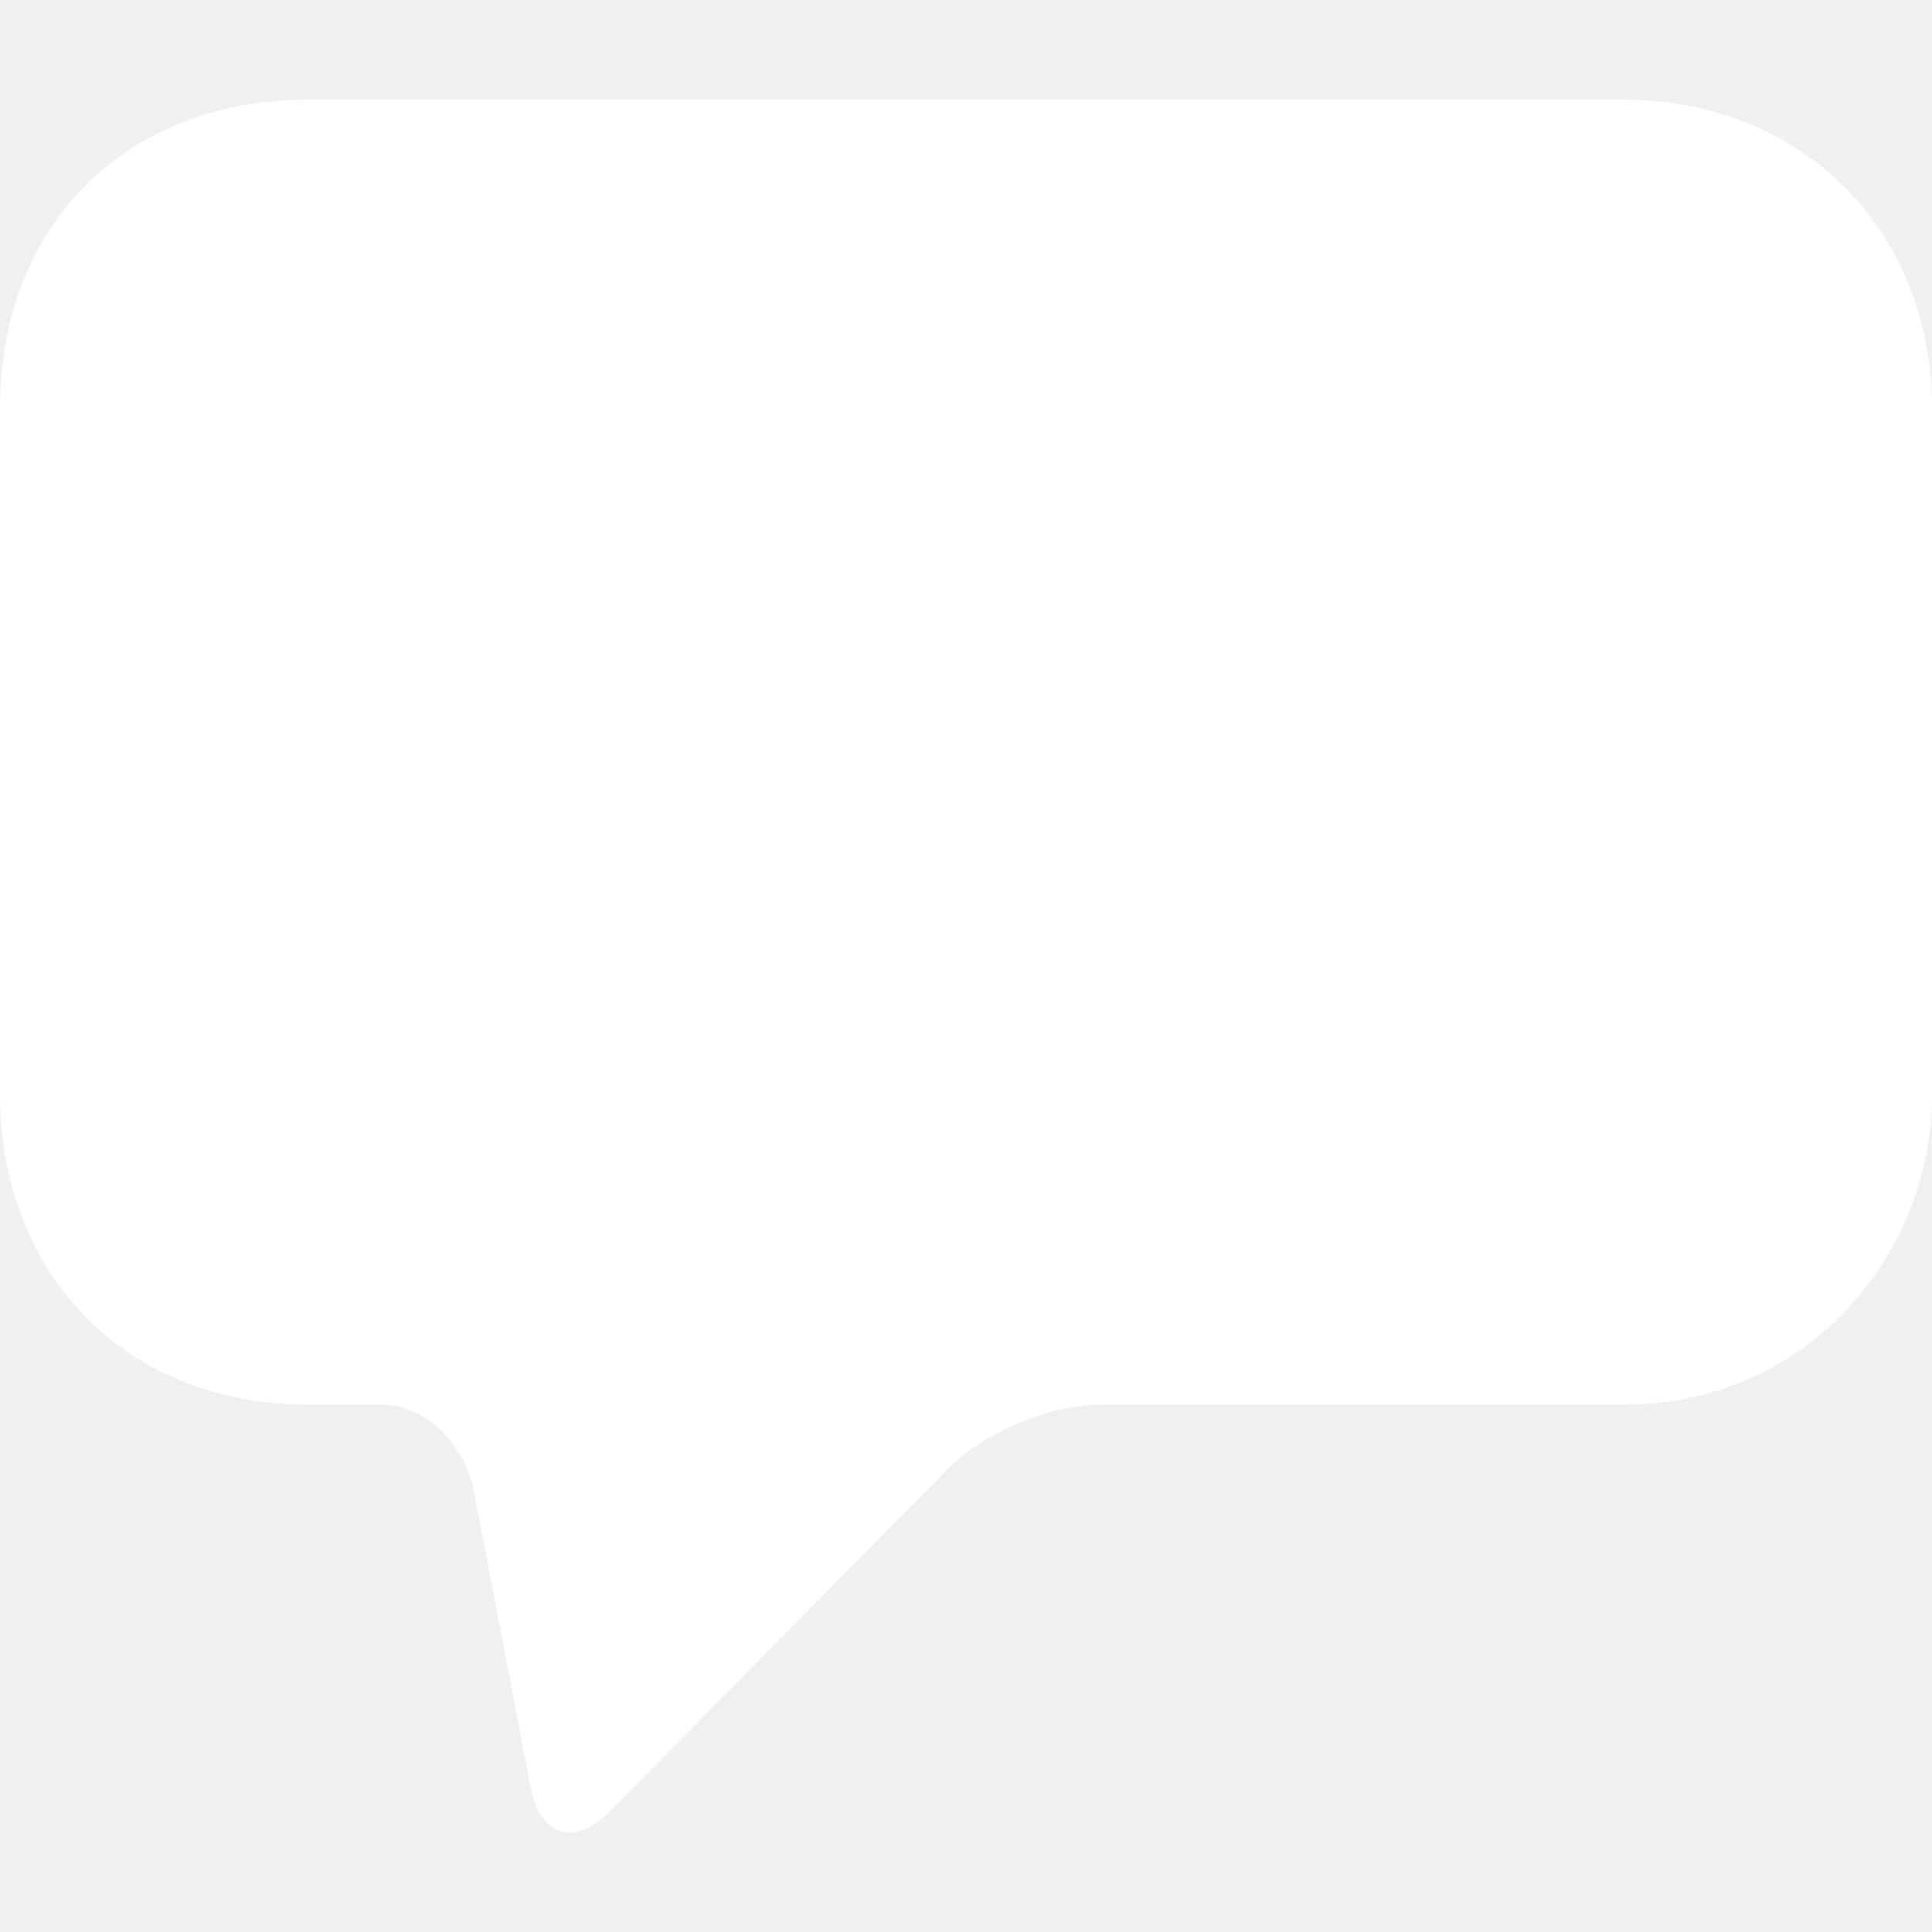
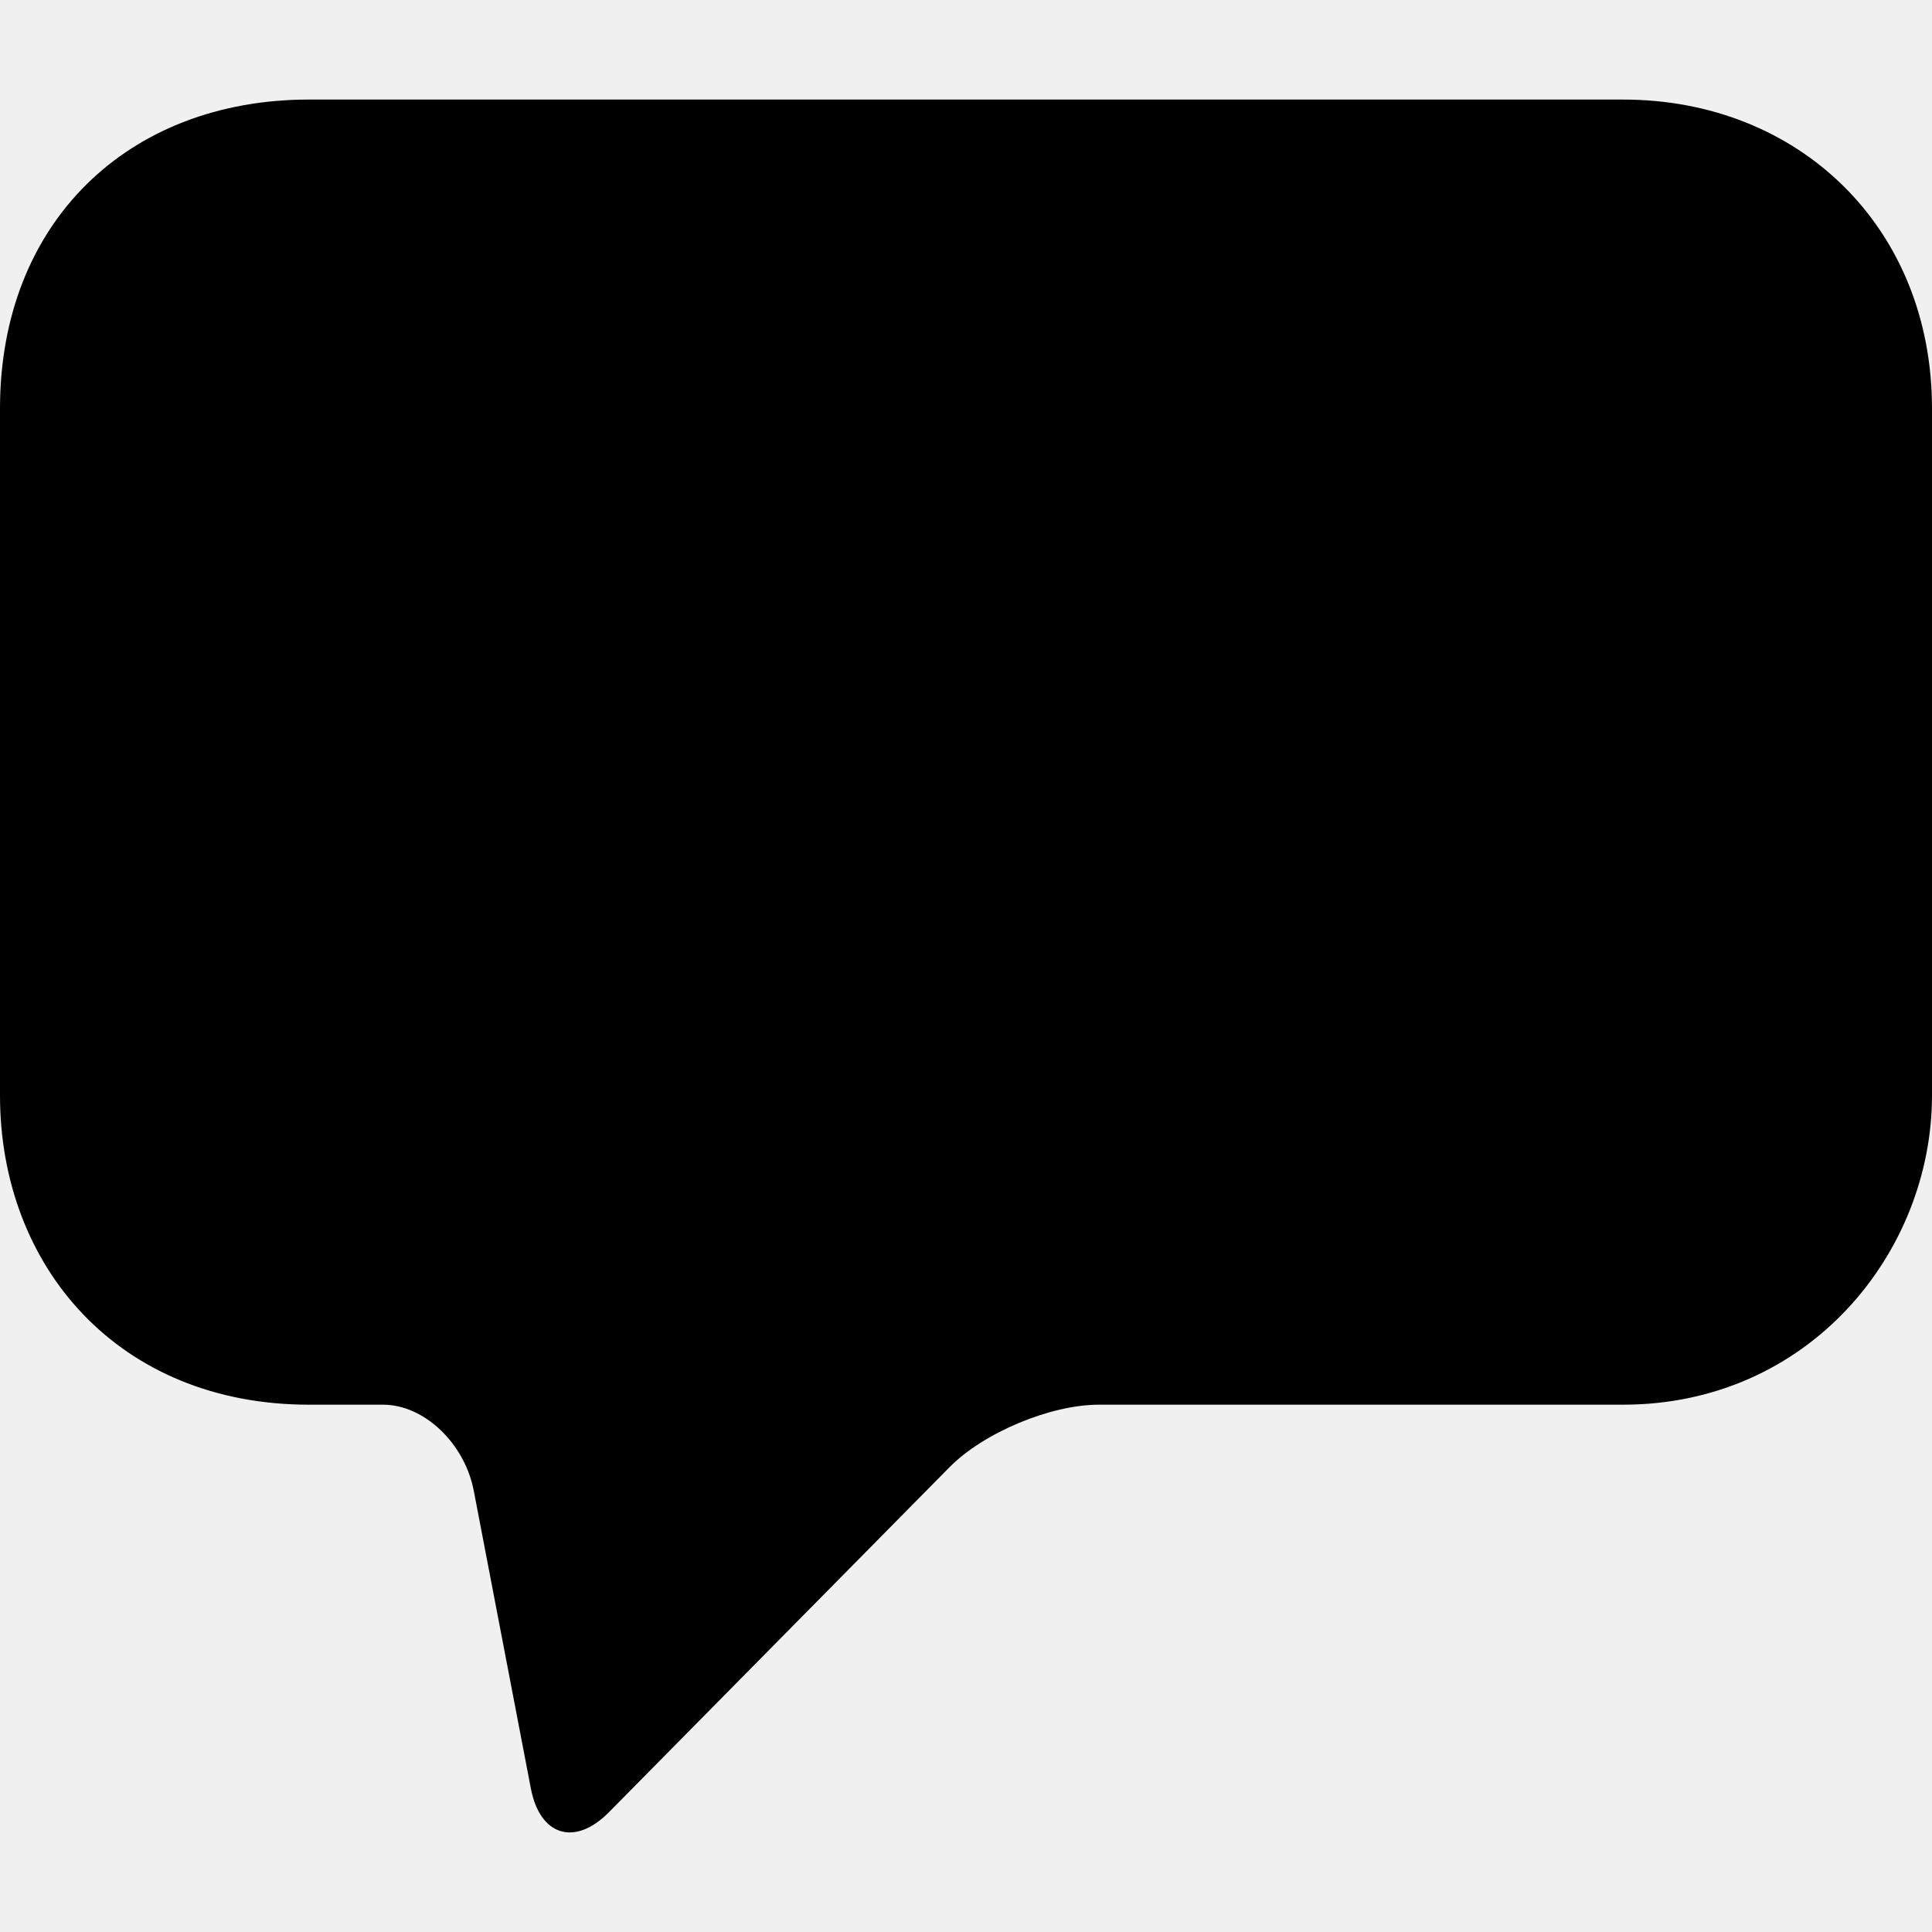
<svg xmlns="http://www.w3.org/2000/svg" version="1.1" id="svg" x="0" y="0" width="271.31" height="271.31" viewBox="0 0 271.31 271.31" xml:space="preserve">
-   <g fill="#fff">
+   <g>
    <path d="M227.91 13.98c24.75 0 43.4 17.98 43.4 43.39v96.45c0 22.08-17.28 43.44-43.4 43.44h-73.61c-6.78 0-16.16 3.92-20.94 8.76l-47.85 48.47c-4.77 4.83-9.68 3.34-10.96-3.33l-8.02-41.82c-1.28-6.66-6.97-12.08-12.72-12.08H43.4c-26.74 0-43.4-19.37-43.4-43.44V57.37C0 31.24 17.98 13.98 43.4 13.98H227.91z" />
  </g>
</svg>
